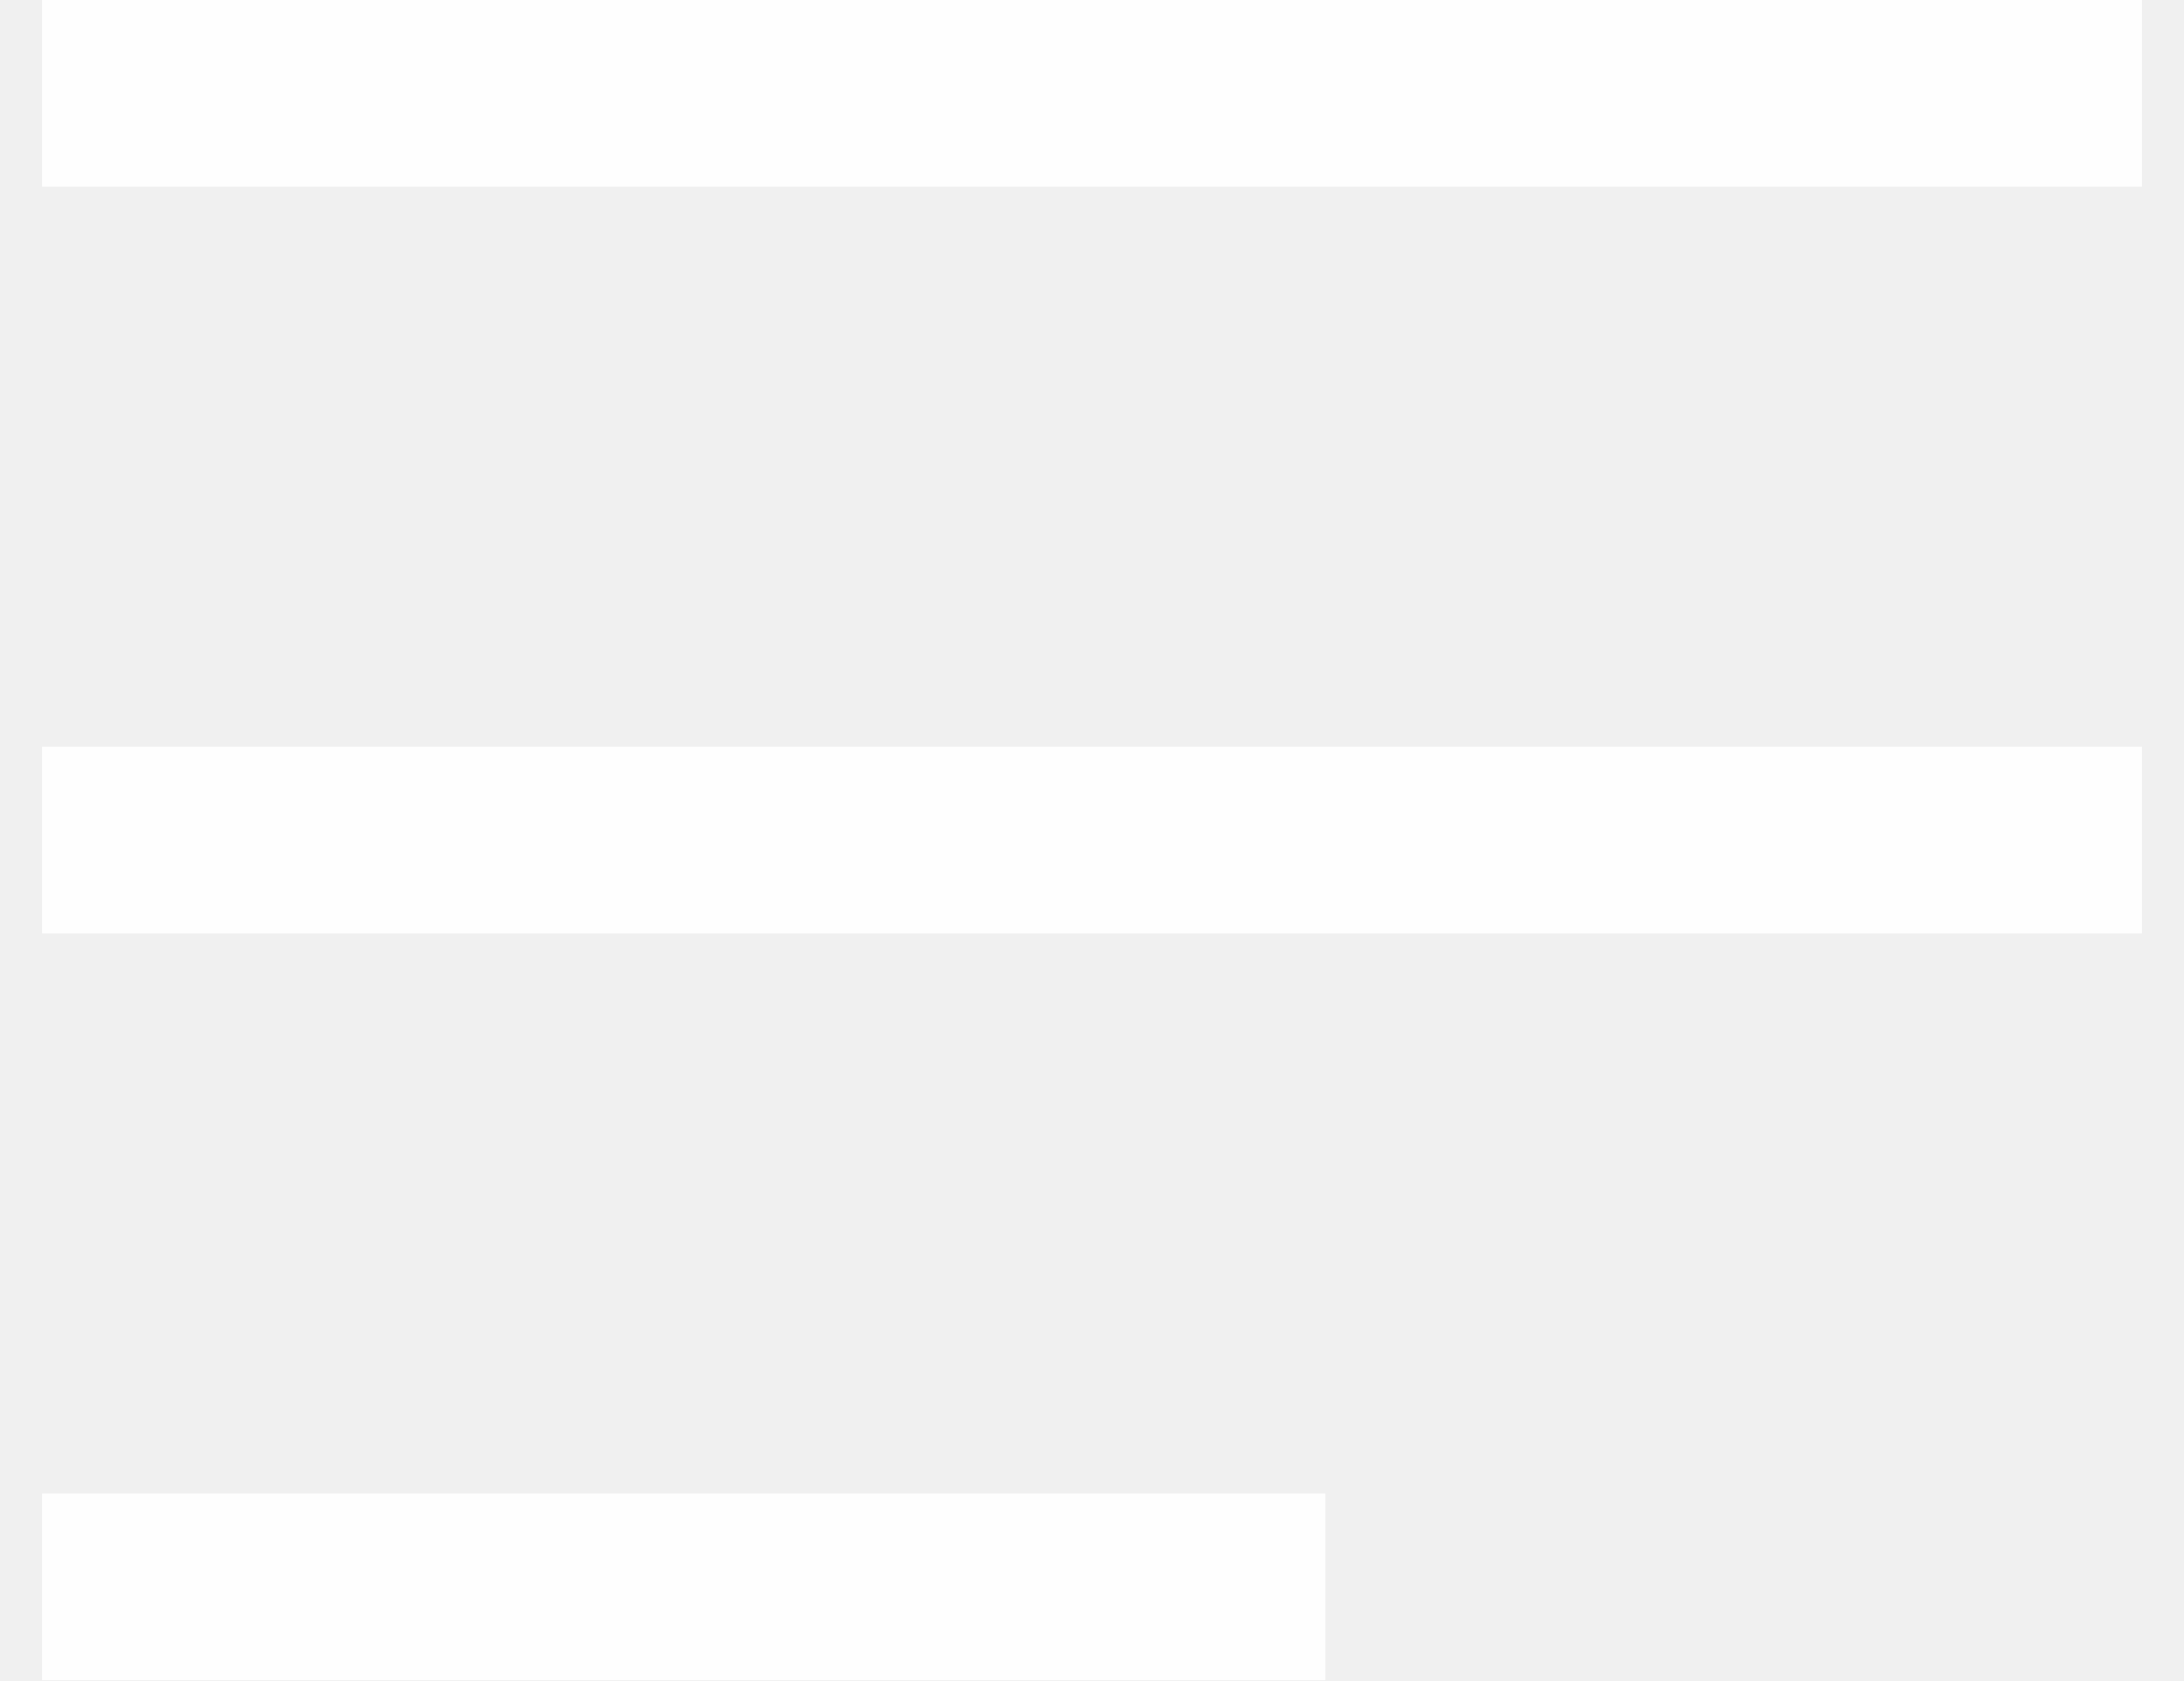
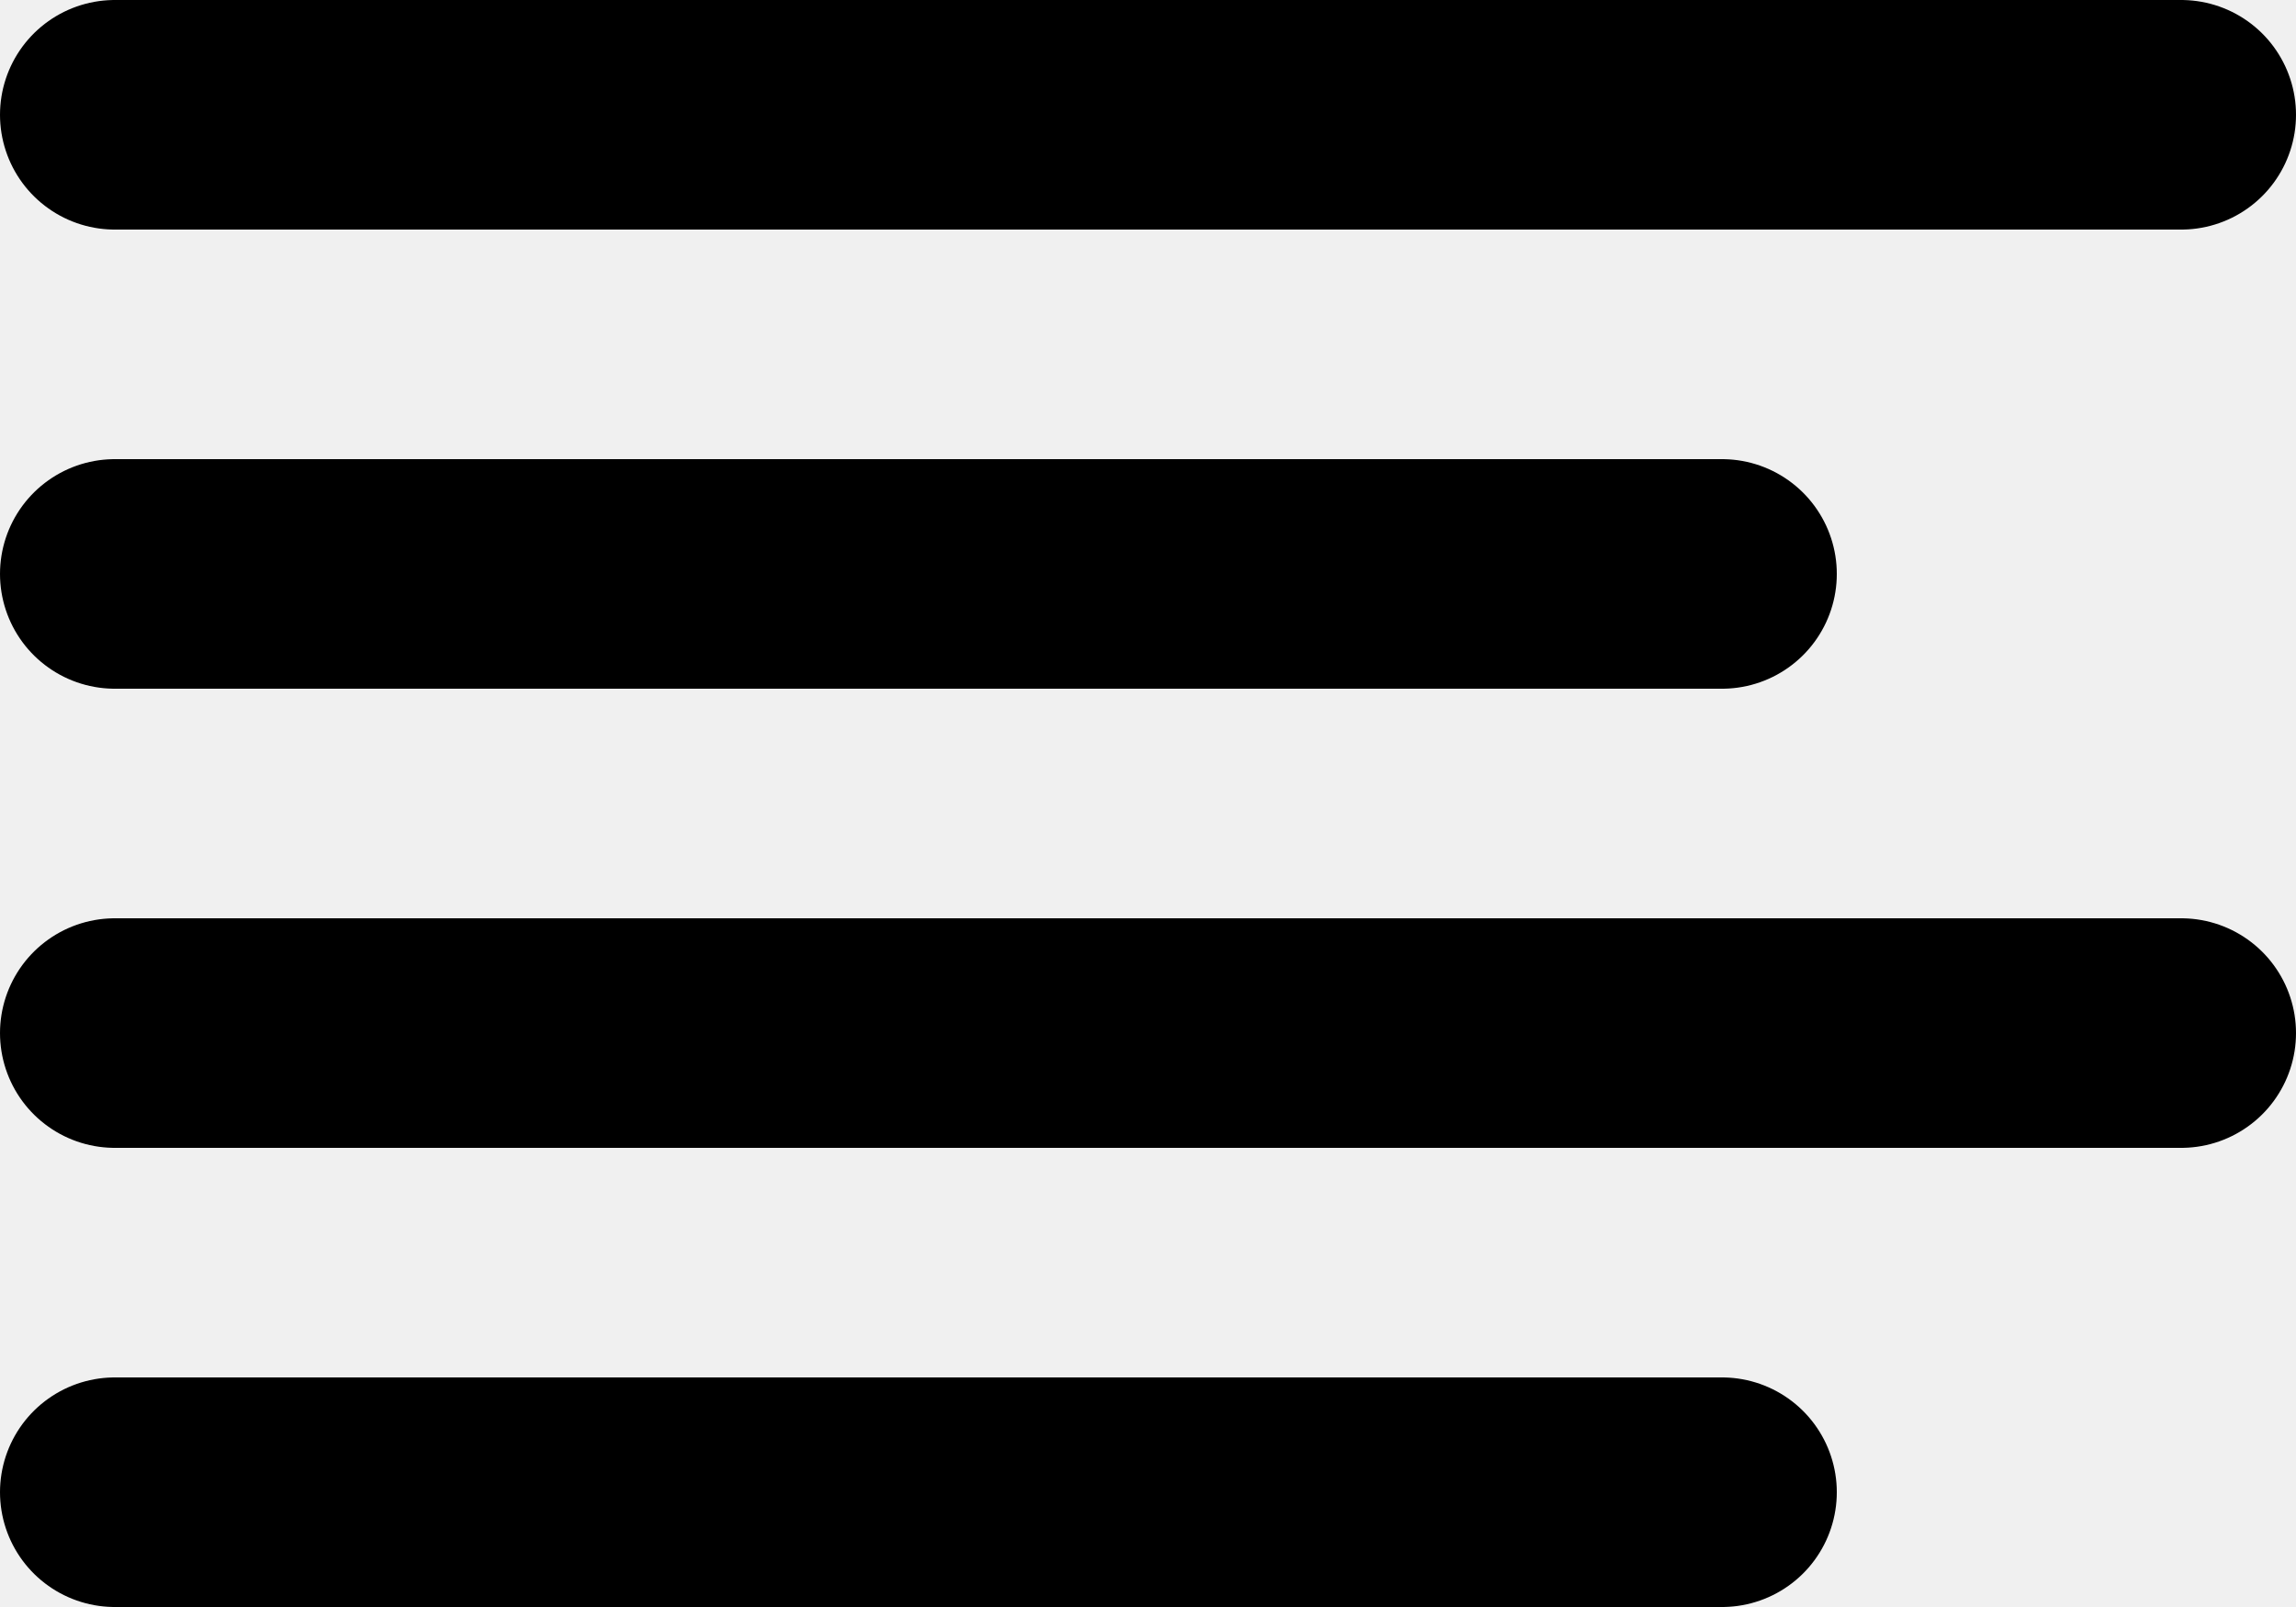
- <svg xmlns="http://www.w3.org/2000/svg" width="26" height="20" viewBox="0 0 26 20" fill="none">
-   <path d="M0.5 0H25.5V2.222H0.5V0Z" fill="white" fill-opacity="0.9" />
-   <path d="M0.5 17.778H15.778V20H0.5V17.778Z" fill="white" fill-opacity="0.9" />
-   <path d="M0.5 8.889H25.5V11.111H0.5V8.889Z" fill="white" fill-opacity="0.9" />
+ <svg xmlns="http://www.w3.org/2000/svg" width="20" height="14" viewBox="0 0 20 14" fill="none">
+   <path d="M15 5H1M19 1H1M19 9H1M15 13H1" stroke="black" stroke-width="2" stroke-linecap="round" stroke-linejoin="round" />
</svg>
